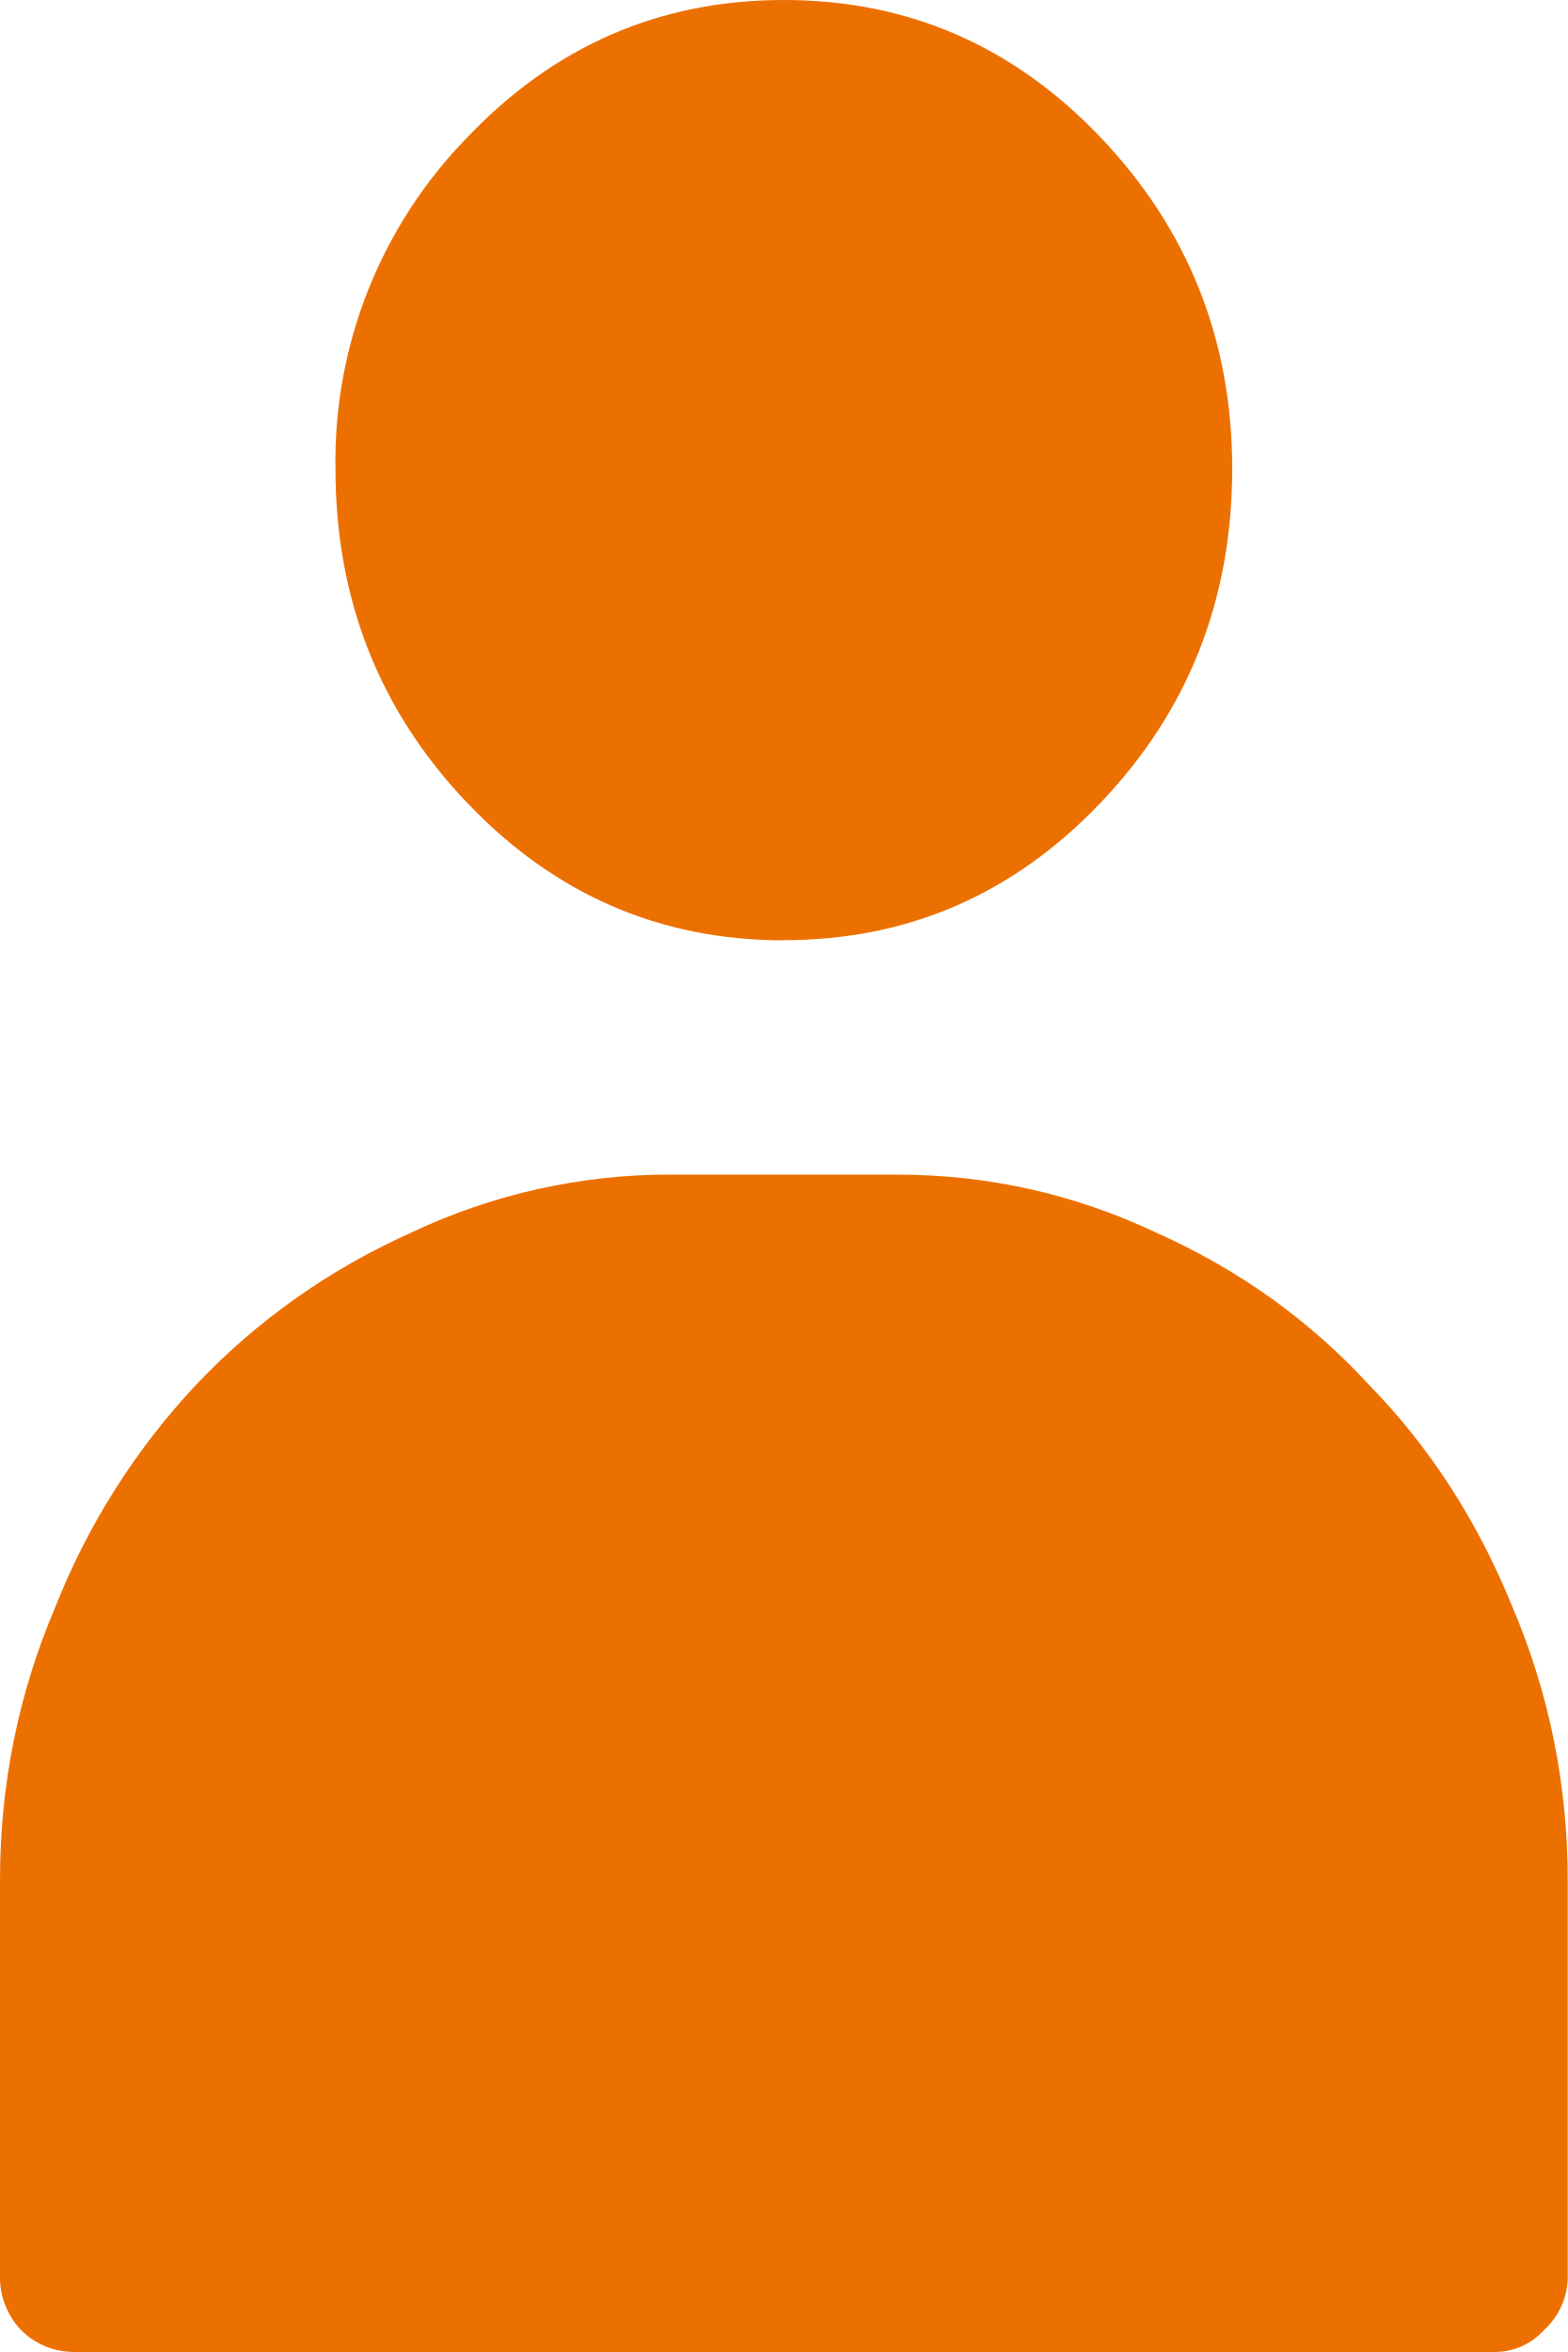
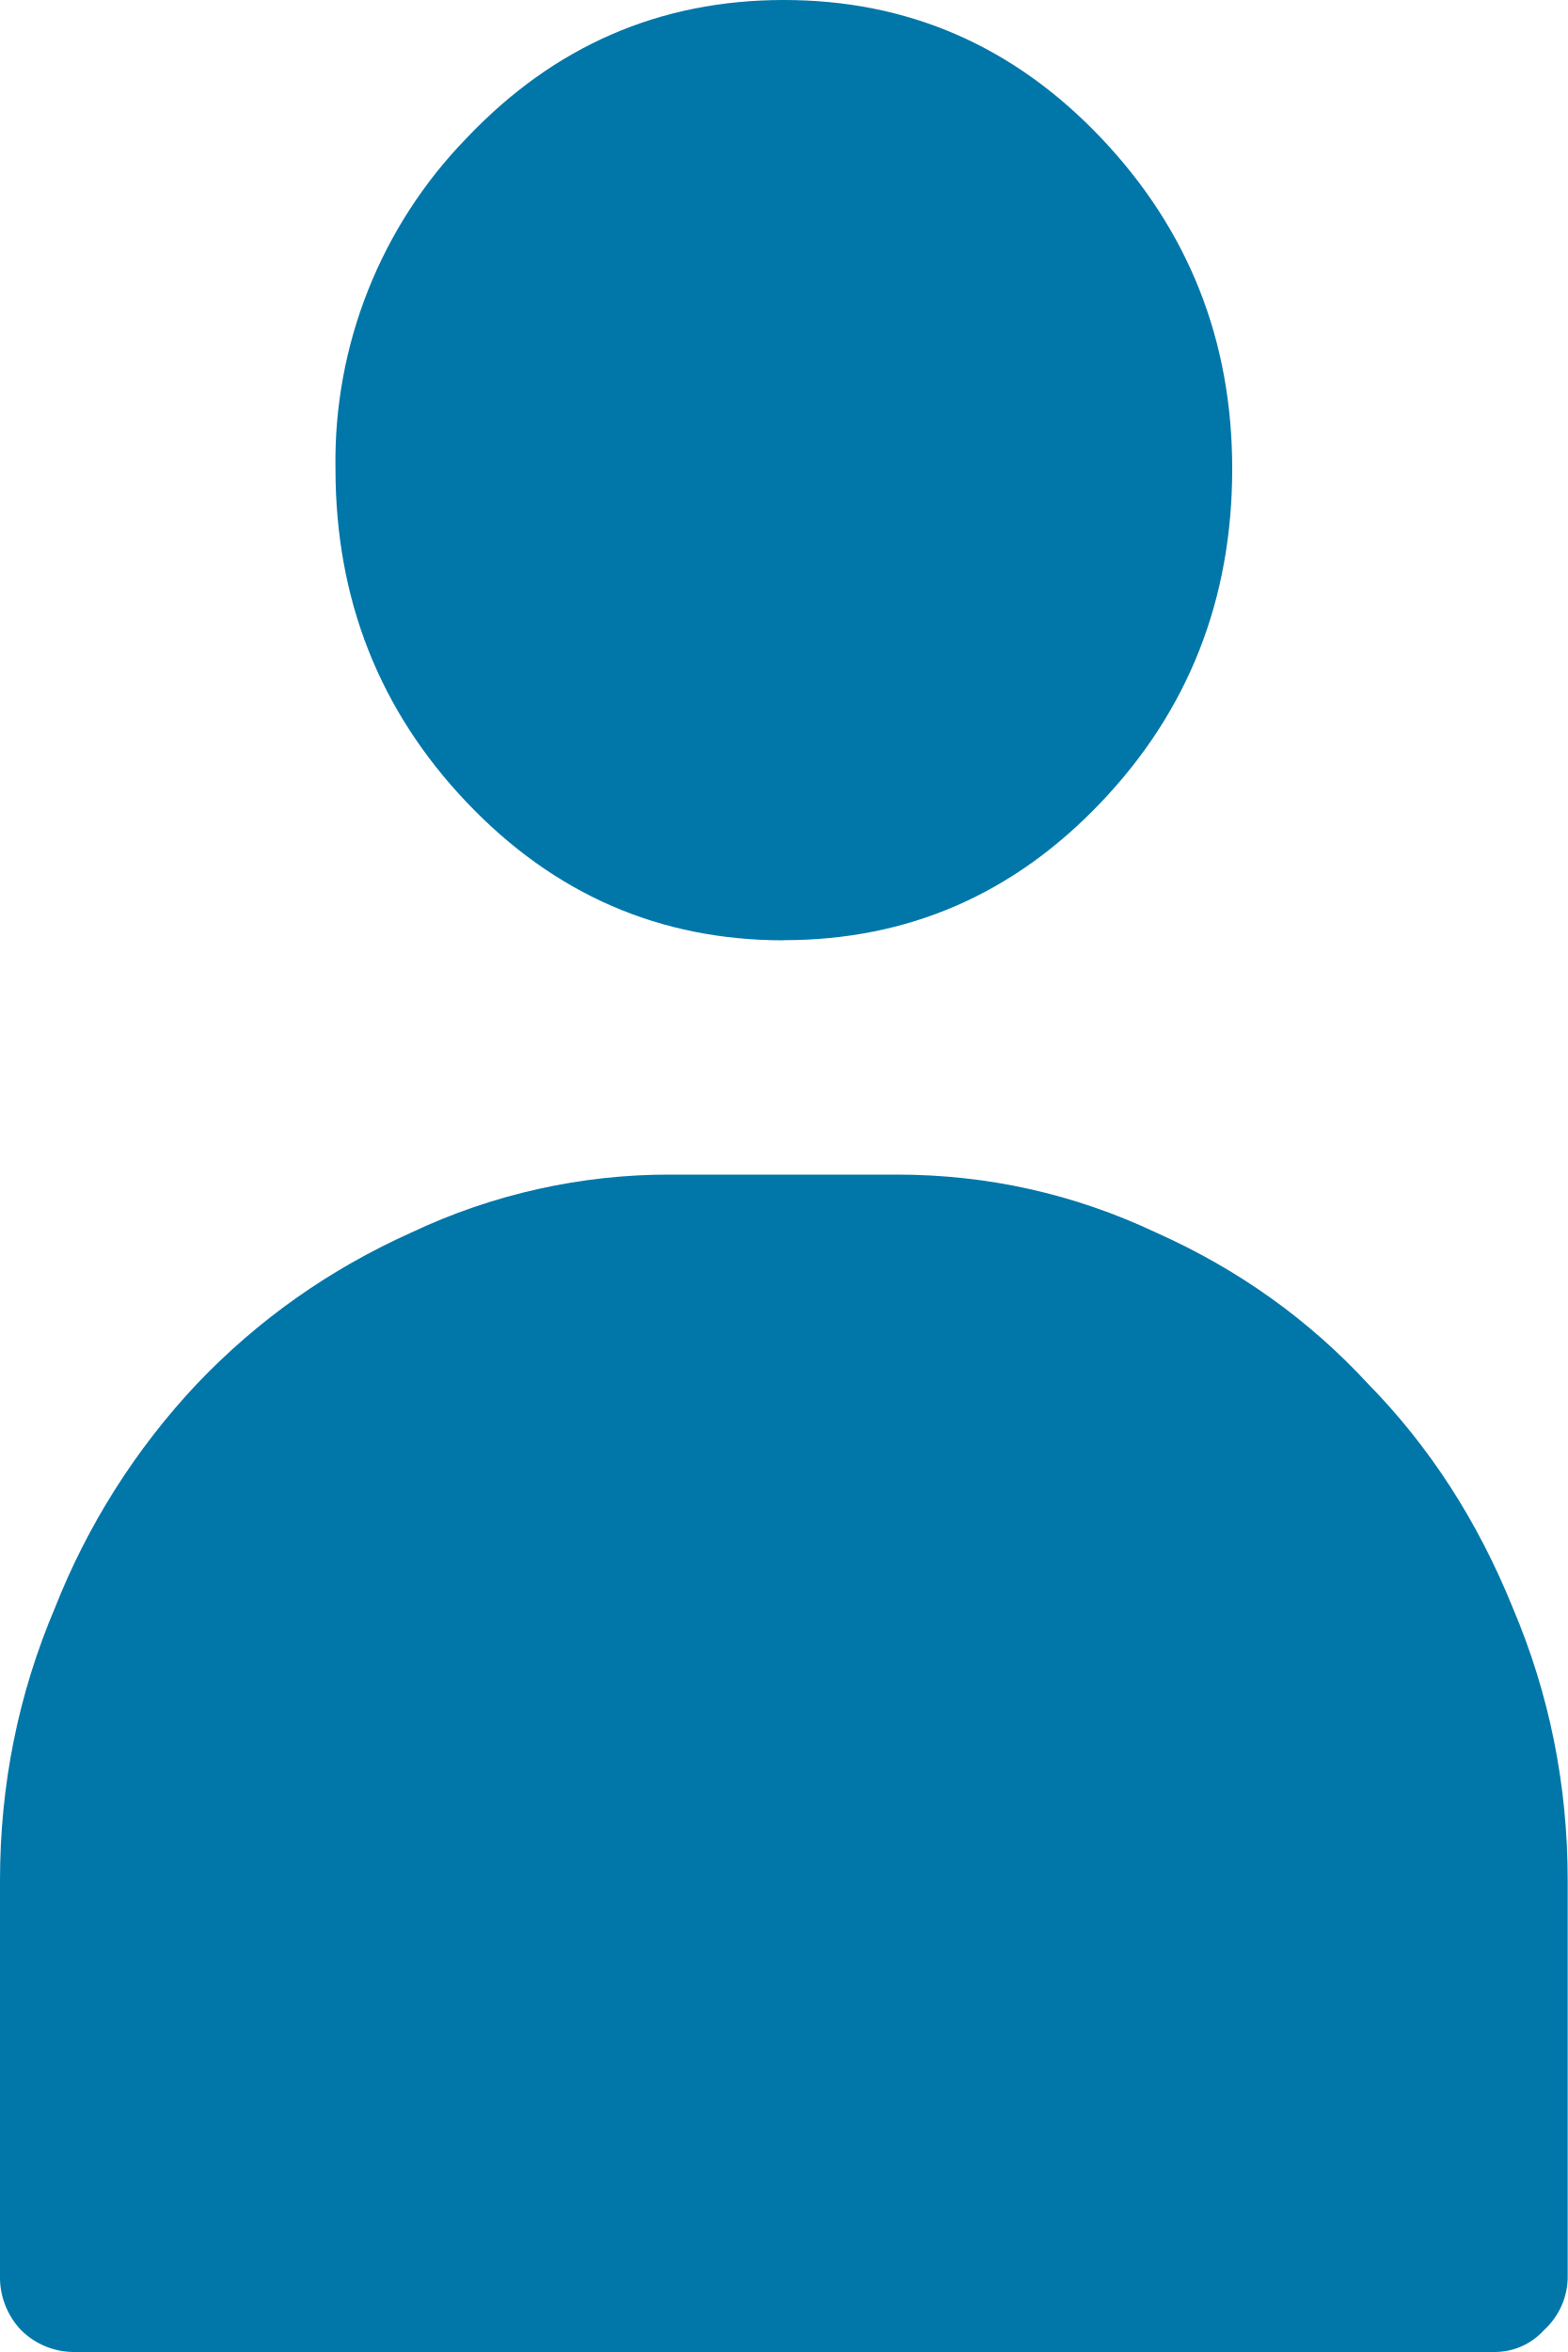
<svg xmlns="http://www.w3.org/2000/svg" width="10" height="15" fill="none">
-   <path d="M10 11.993v2.515a.46.46 0 01-.15.351.424.424 0 01-.318.141H.468a.479.479 0 01-.334-.14.49.49 0 01-.134-.352v-2.515c0-.61.117-1.19.351-1.74a4.48 4.48 0 01.903-1.425c.39-.41.847-.733 1.371-.968a3.847 3.847 0 011.656-.369h1.438c.58 0 1.132.123 1.656.37.524.234.975.556 1.354.967.39.398.697.873.92 1.424.234.551.351 1.131.351 1.741zM5 5.996c.792 0 1.466-.293 2.023-.879.558-.586.837-1.295.837-2.128 0-.82-.28-1.524-.837-2.11C6.466.293 5.792 0 5 0S3.534.293 2.977.88a2.954 2.954 0 00-.837 2.11c0 .832.28 1.541.837 2.127.557.586 1.231.88 2.023.88z" fill="#EC7000" />
+   <path d="M10 11.993v2.515a.46.46 0 01-.15.351.424.424 0 01-.318.141H.468a.479.479 0 01-.334-.14.49.49 0 01-.134-.352v-2.515c0-.61.117-1.19.351-1.74a4.48 4.48 0 01.903-1.425c.39-.41.847-.733 1.371-.968a3.847 3.847 0 011.656-.369h1.438c.58 0 1.132.123 1.656.37.524.234.975.556 1.354.967.39.398.697.873.92 1.424.234.551.351 1.131.351 1.741zM5 5.996c.792 0 1.466-.293 2.023-.879.558-.586.837-1.295.837-2.128 0-.82-.28-1.524-.837-2.11C6.466.293 5.792 0 5 0S3.534.293 2.977.88a2.954 2.954 0 00-.837 2.11c0 .832.28 1.541.837 2.127.557.586 1.231.88 2.023.88z" fill="#0076A9" />
</svg>
